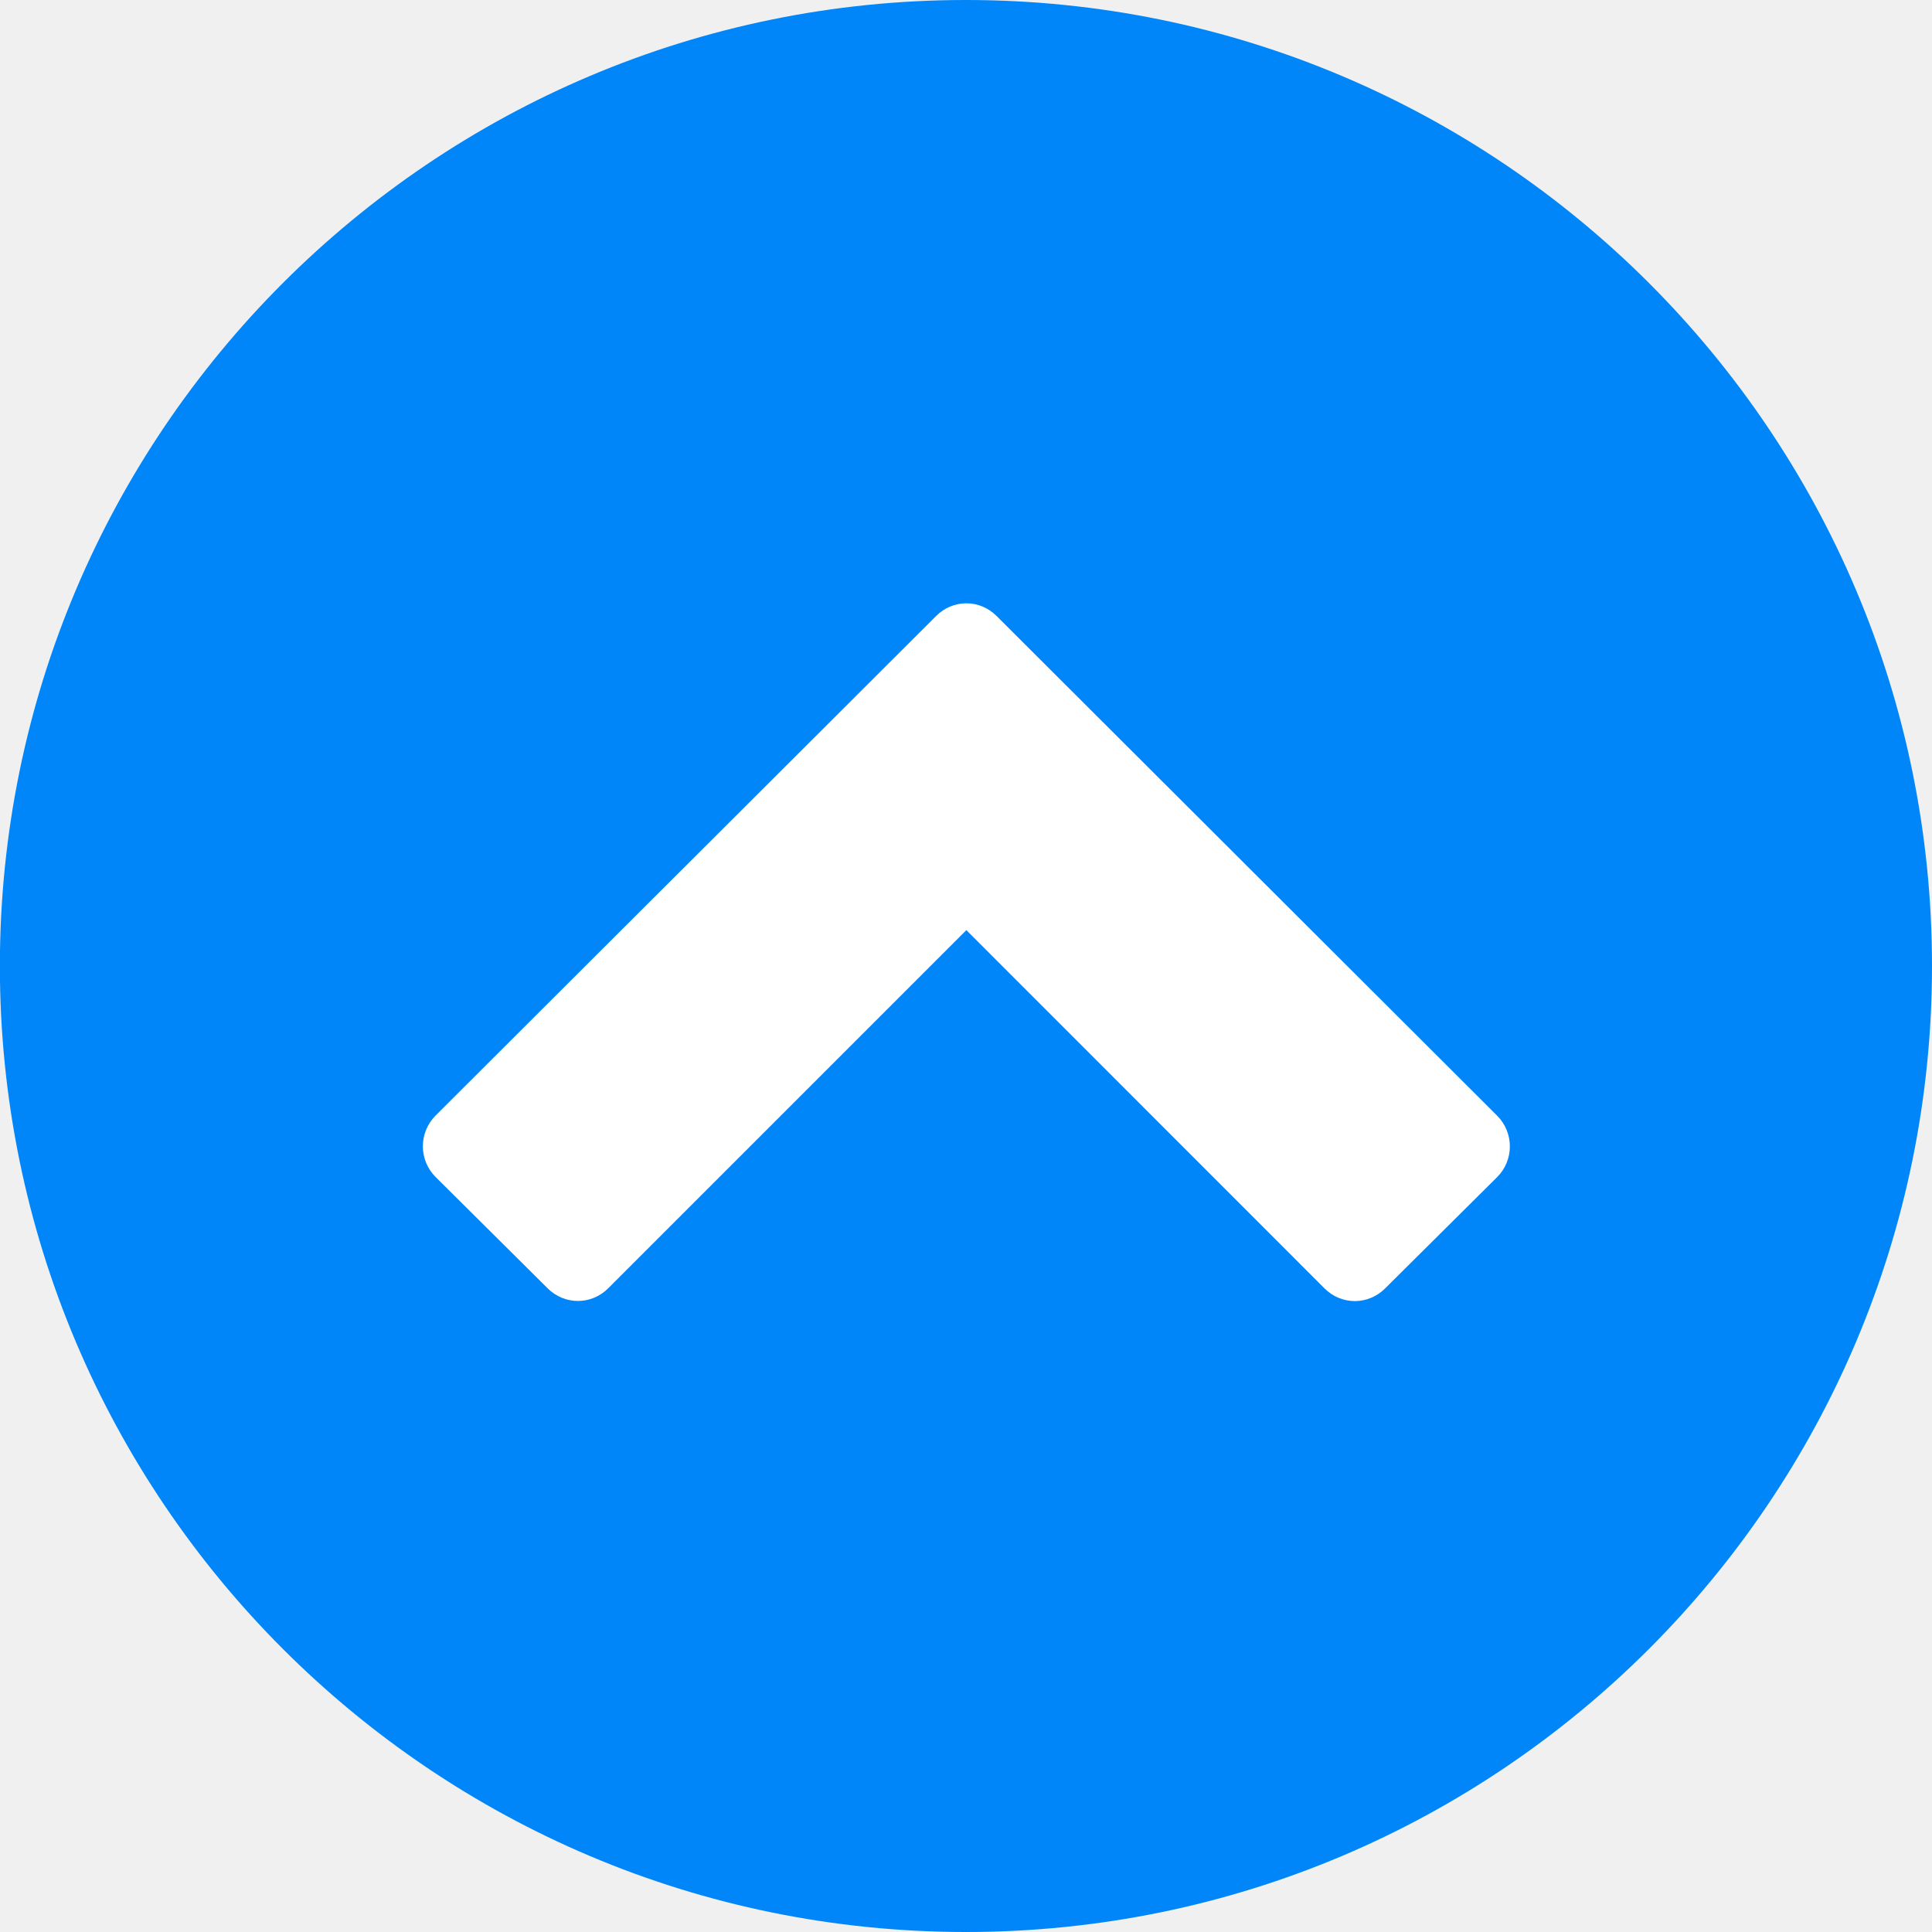
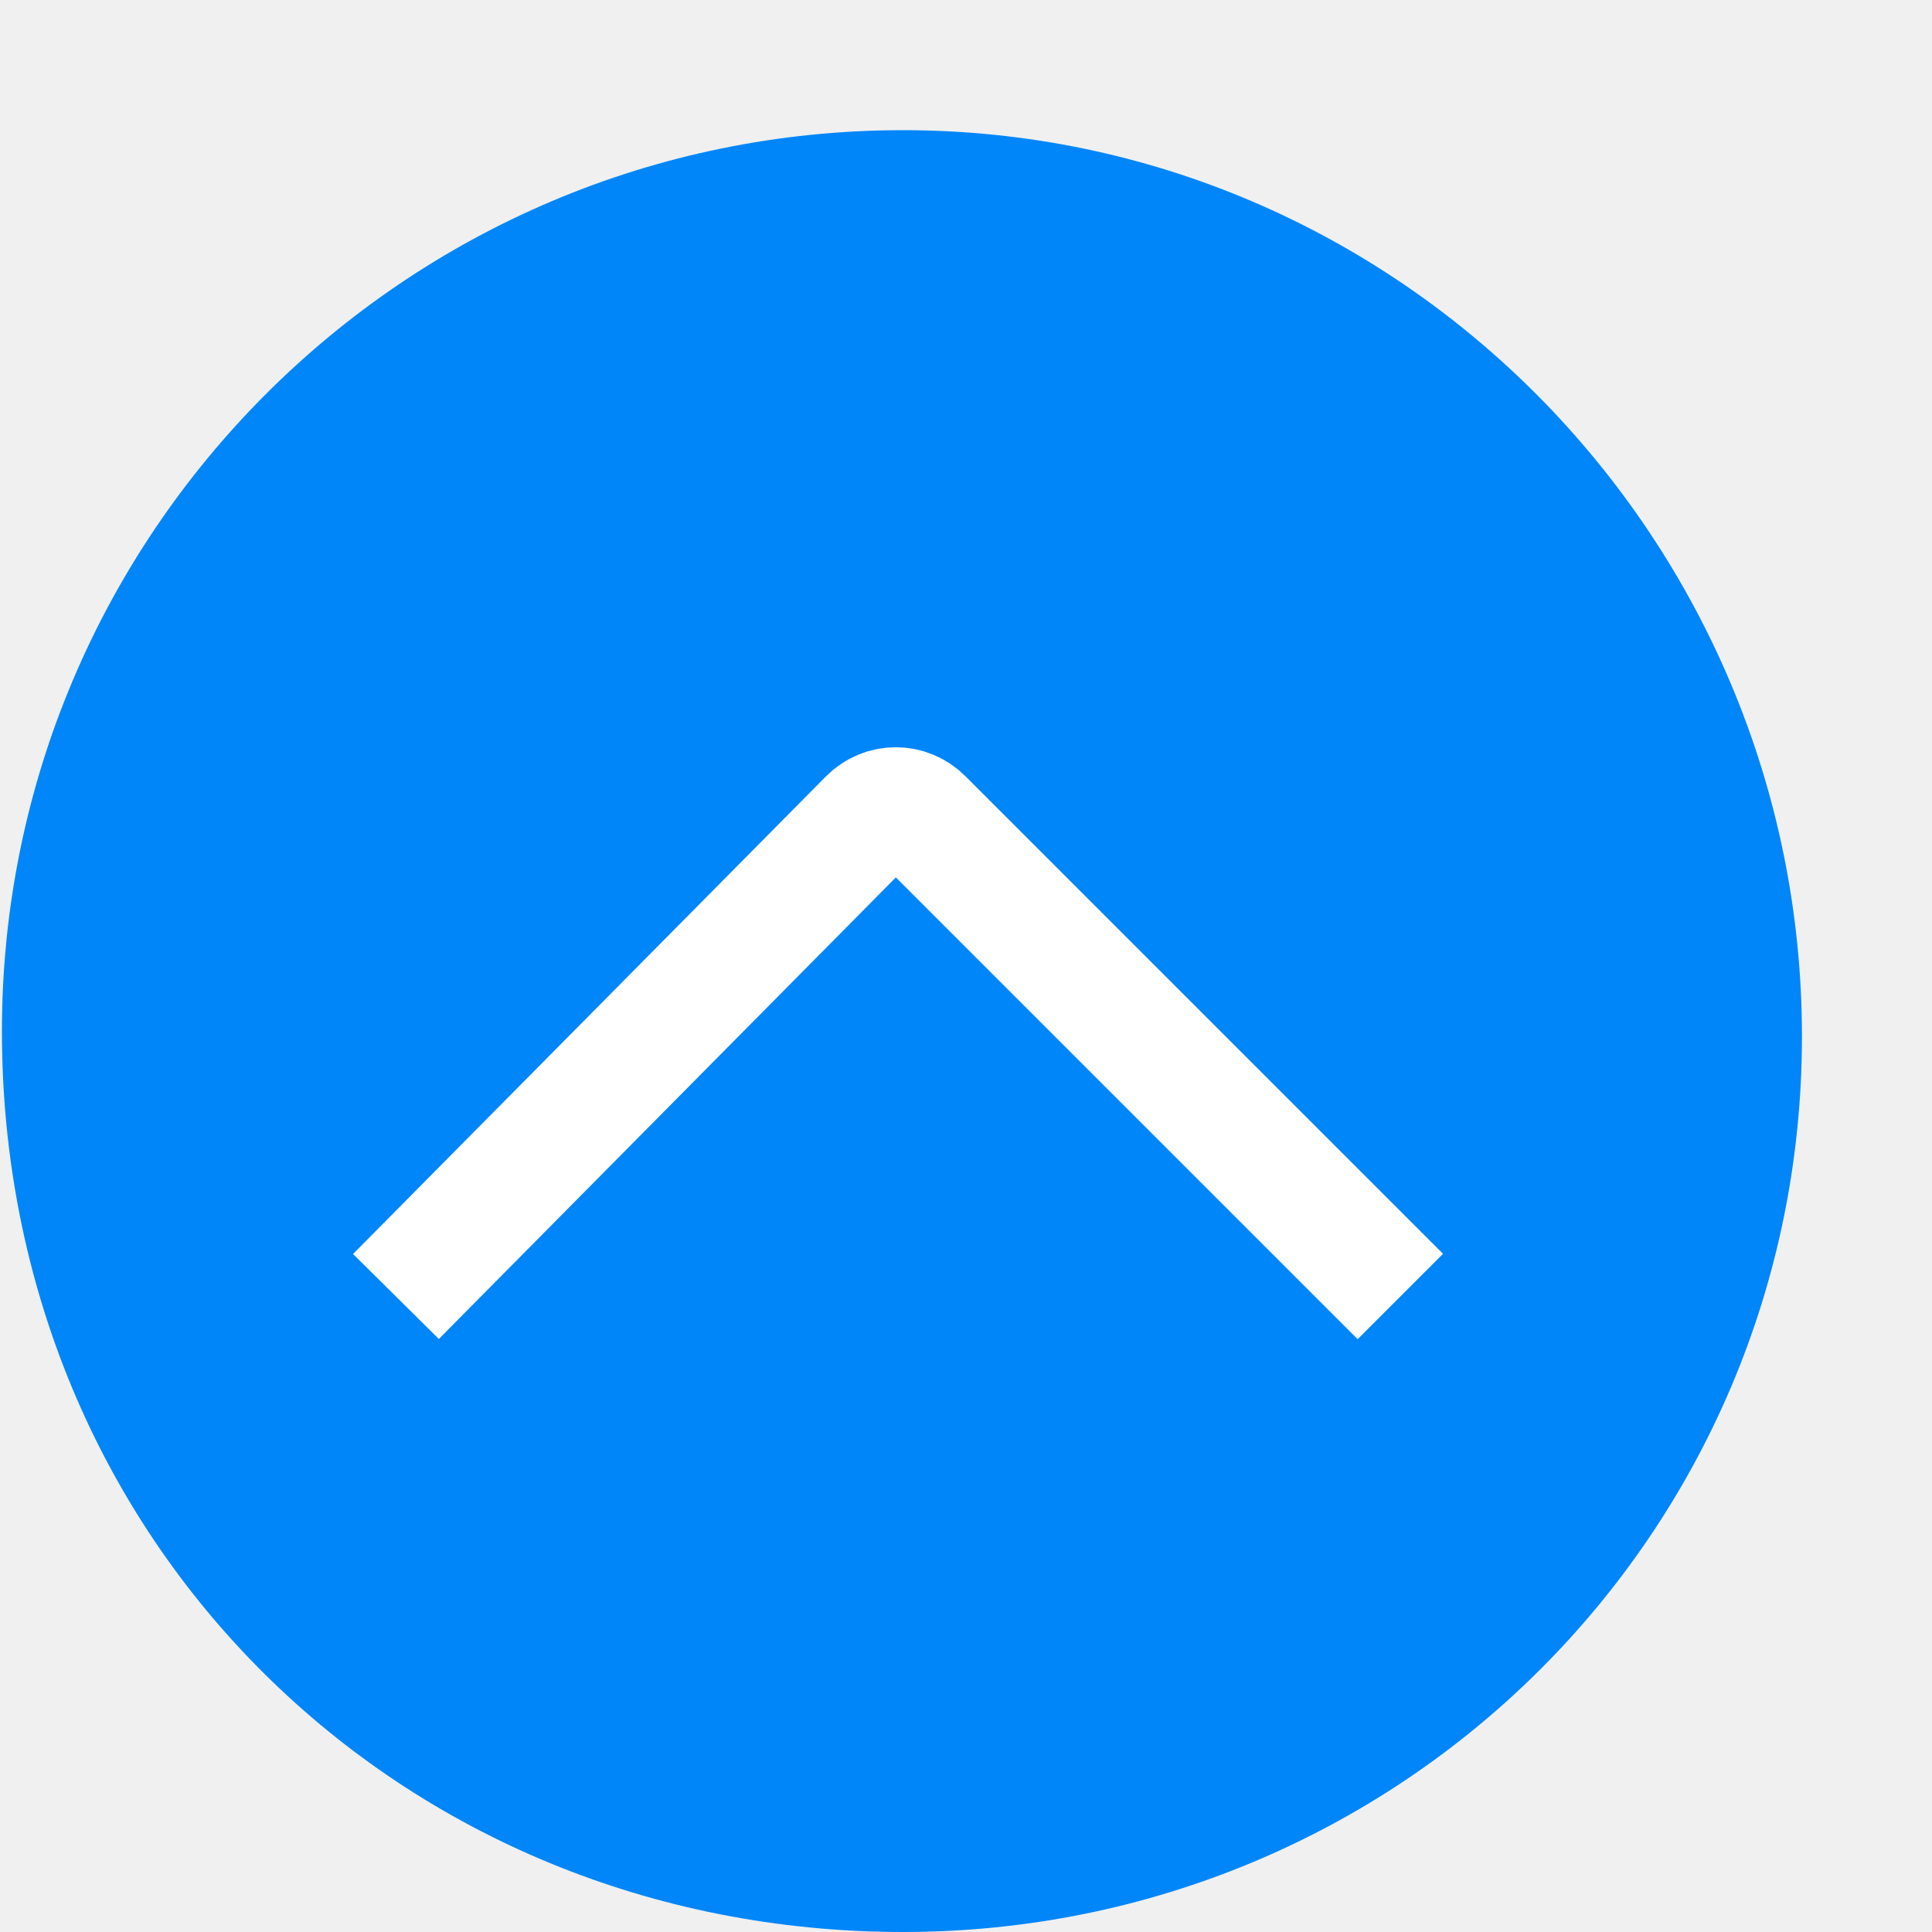
<svg xmlns="http://www.w3.org/2000/svg" version="1.1" id="Layer_1" x="0px" y="0px" width="16px" height="16px" viewBox="0 0 16 16" enable-background="new 0 0 16 16" xml:space="preserve">
  <g>
-     <path fill="#0086F8" d="M7.999,16c-4.416,0-8-3.584-8-8c0-4.417,3.584-8,8-8C12.416,0,16,3.583,16,8C16,12.416,12.416,16,7.999,16z   " />
+     <path fill="#0086F8" d="M7.478,1.078c4.118,0,7.445,3.387,7.445,7.505c0,4.12-3.327,7.417-7.445,7.417   c-4.163,0-7.462-3.225-7.462-7.461C0.016,4.42,3.357,1.078,7.478,1.078z" />
  </g>
  <g>
-     <path fill="#FFFFFF" d="M7.752,5.102c0.14-0.141,0.362-0.141,0.502,0l4.145,4.138c0.14,0.14,0.14,0.368,0,0.508l-0.928,0.922   c-0.14,0.14-0.362,0.14-0.502,0L8.003,7.703l-2.966,2.966c-0.14,0.14-0.362,0.14-0.502,0L3.607,9.747   c-0.14-0.14-0.14-0.368,0-0.508L7.752,5.102z" />
+     <path fill="none" stroke="#FFFFFF" stroke-miterlimit="10" d="M3.279,10.737l3.916-3.955c0.124-0.125,0.322-0.125,0.447,0   l3.955,3.955 M7.403,8.503" />
  </g>
</svg>
